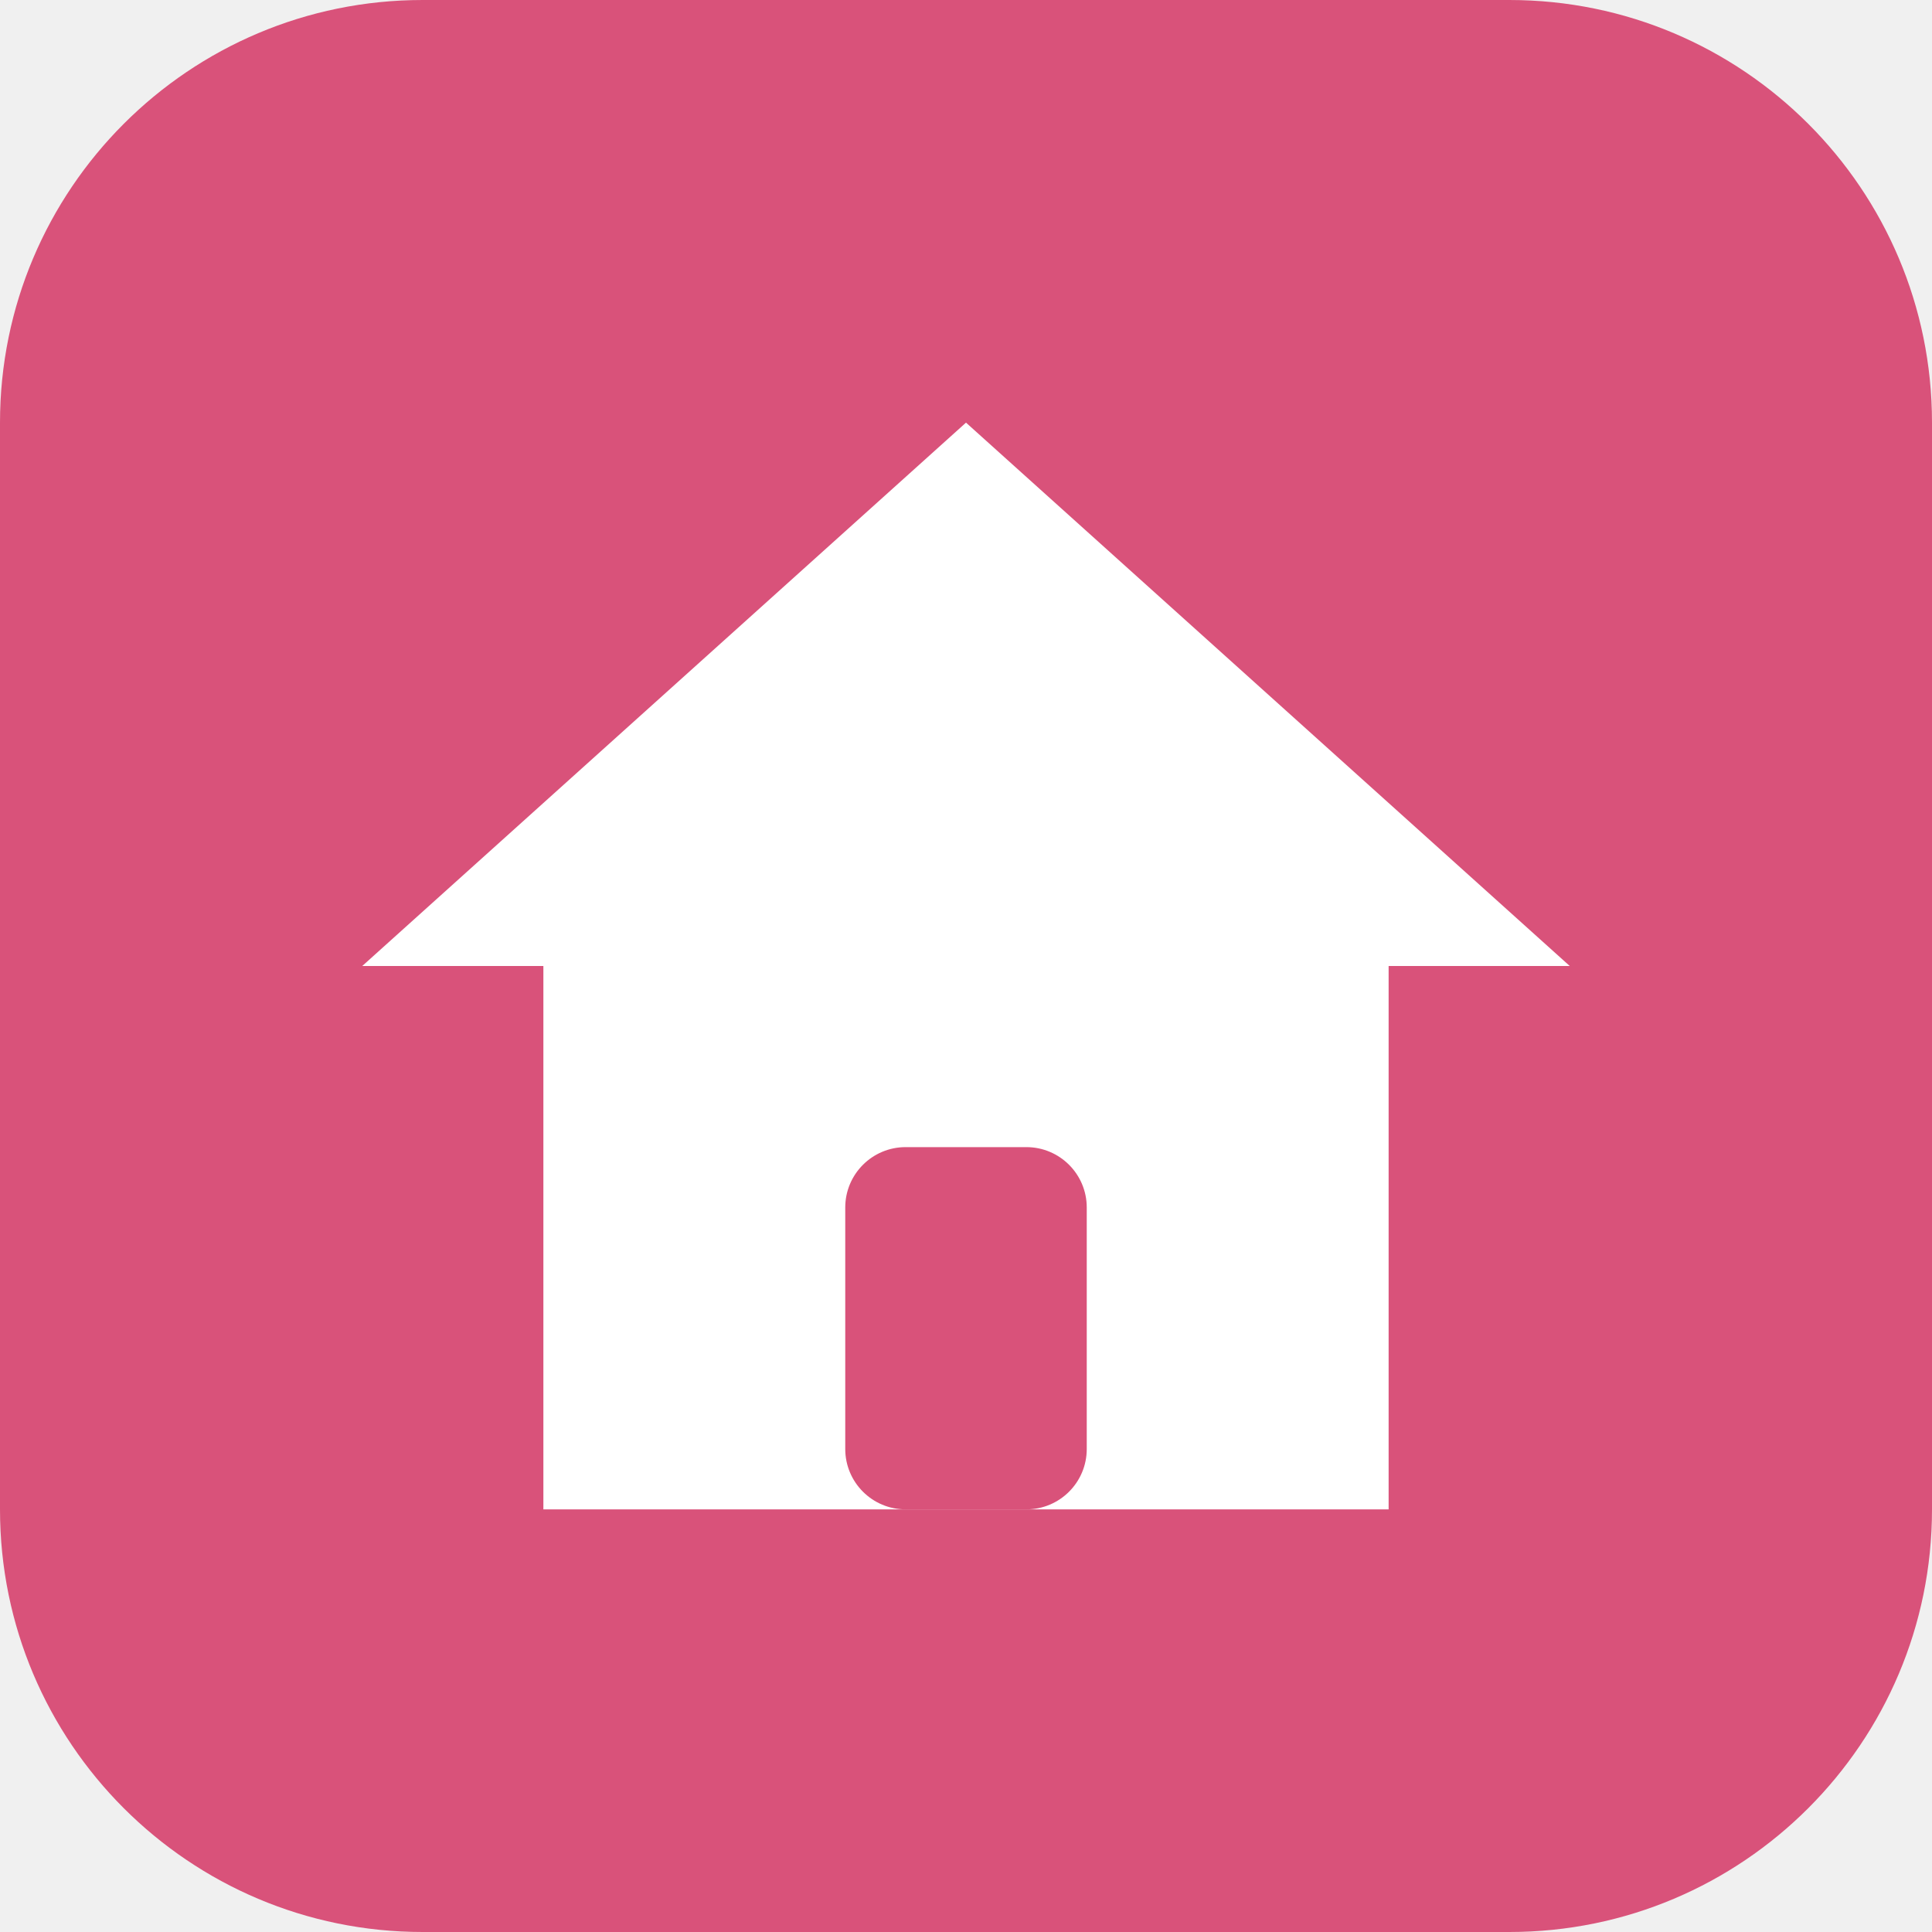
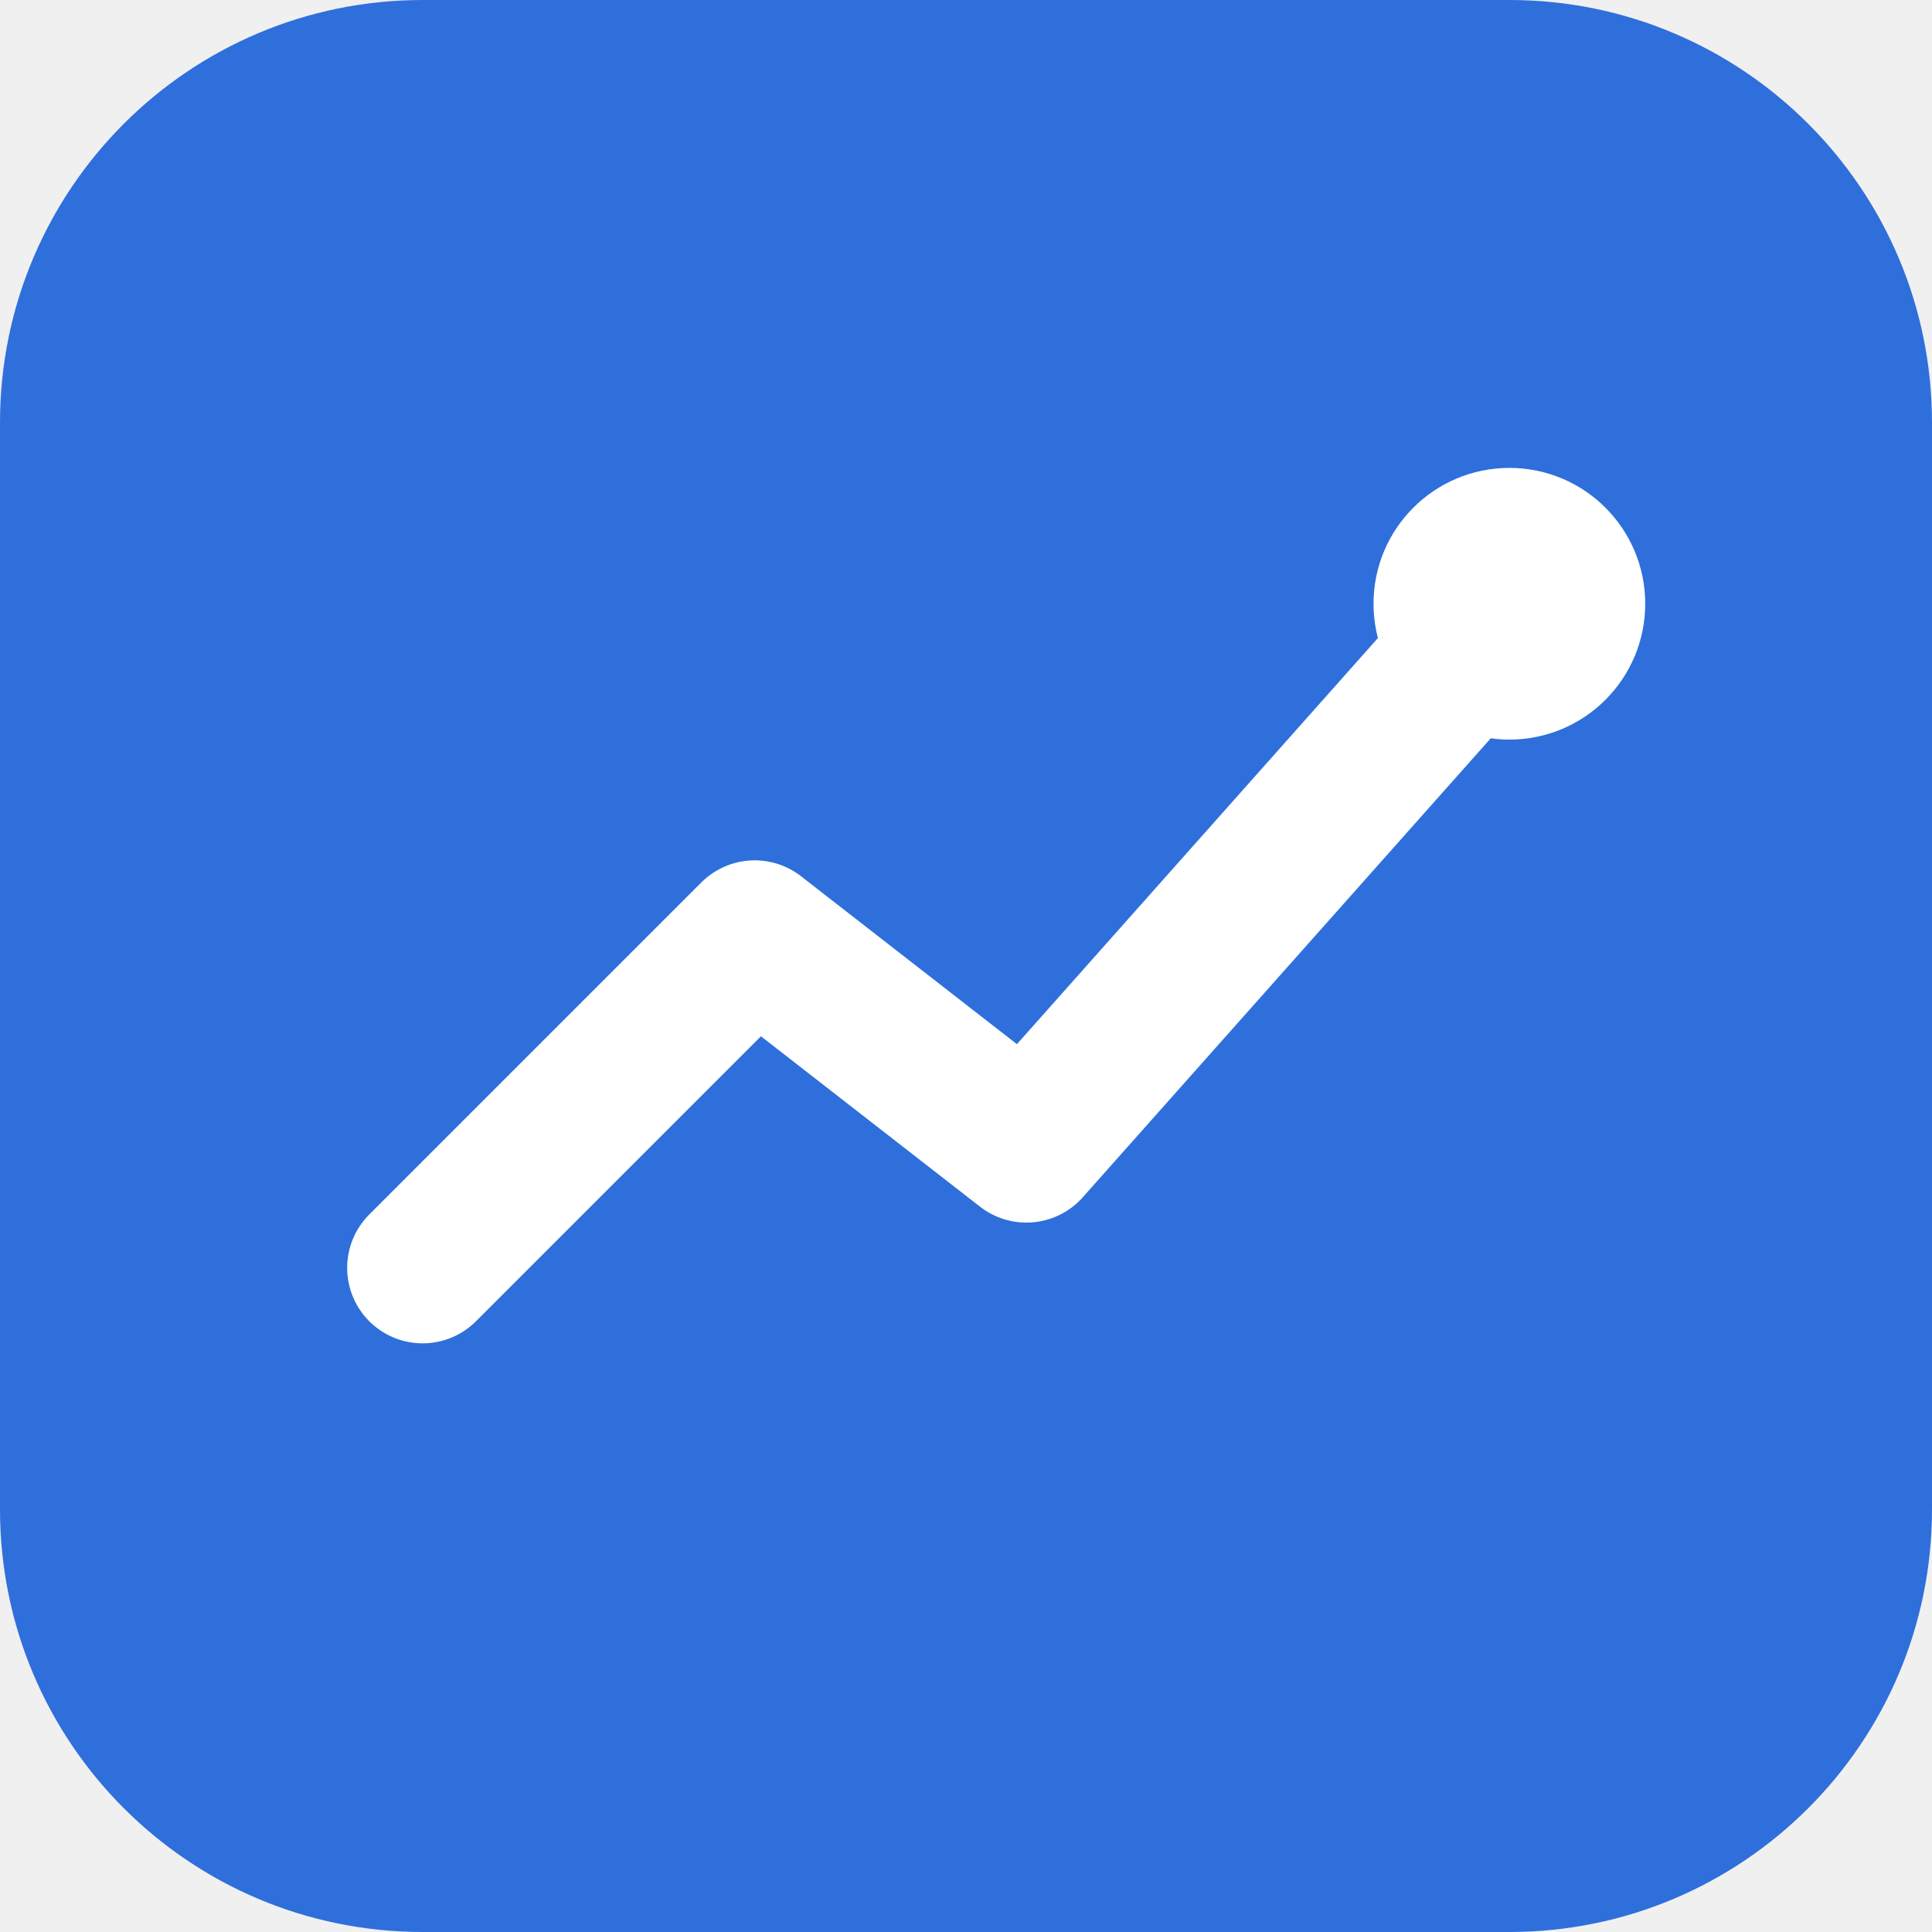
<svg xmlns="http://www.w3.org/2000/svg" viewBox="0 0 64 64">
-   <rect width="64" height="64" rx="14" fill="#d9527a" />
-   <path d="M32 14 L52 32 L46 32 L46 50 L18 50 L18 32 L12 32 Z" fill="#ffffff" />
-   <rect x="28" y="38" width="8" height="12" rx="2" fill="#d9527a" />
+   <rect width="64" height="64" rx="14" fill="#2f6fdb" />
+   <polyline points="14,42 25,31 34,38 50,20" fill="none" stroke="#ffffff" stroke-width="5" stroke-linecap="round" stroke-linejoin="round" />
+   <circle cx="50" cy="20" r="4.5" fill="#ffffff" />
</svg>
